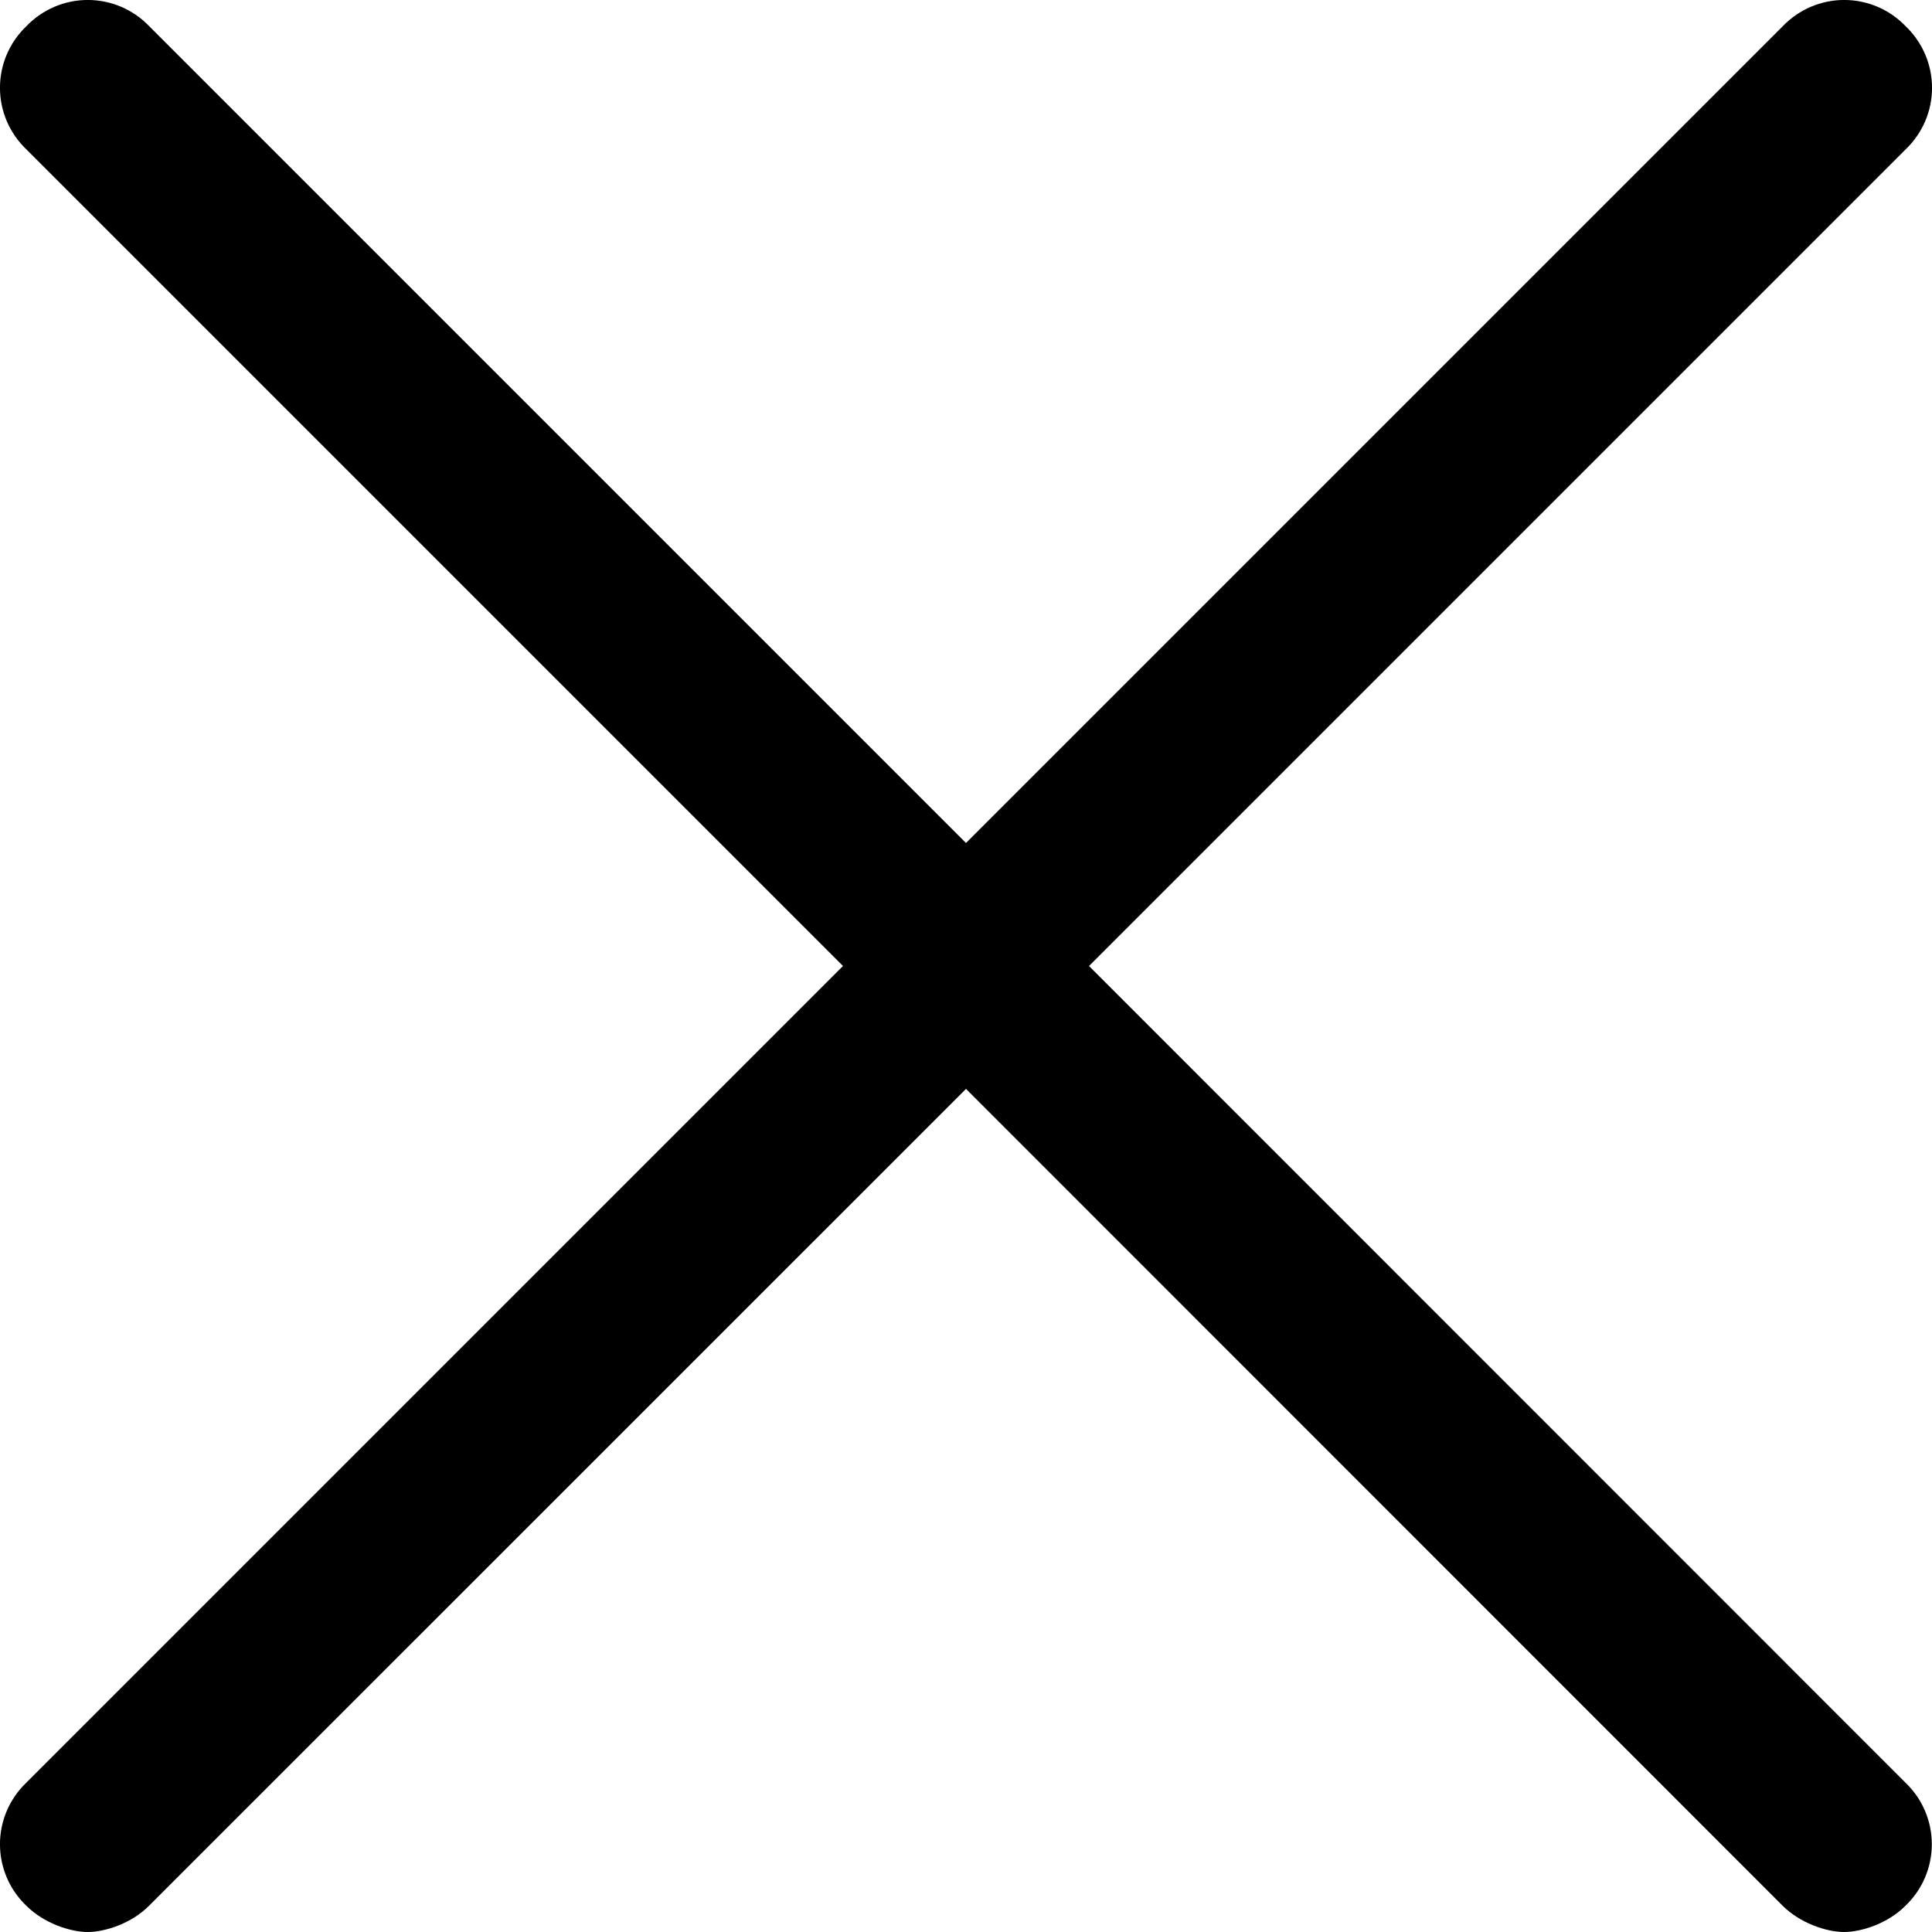
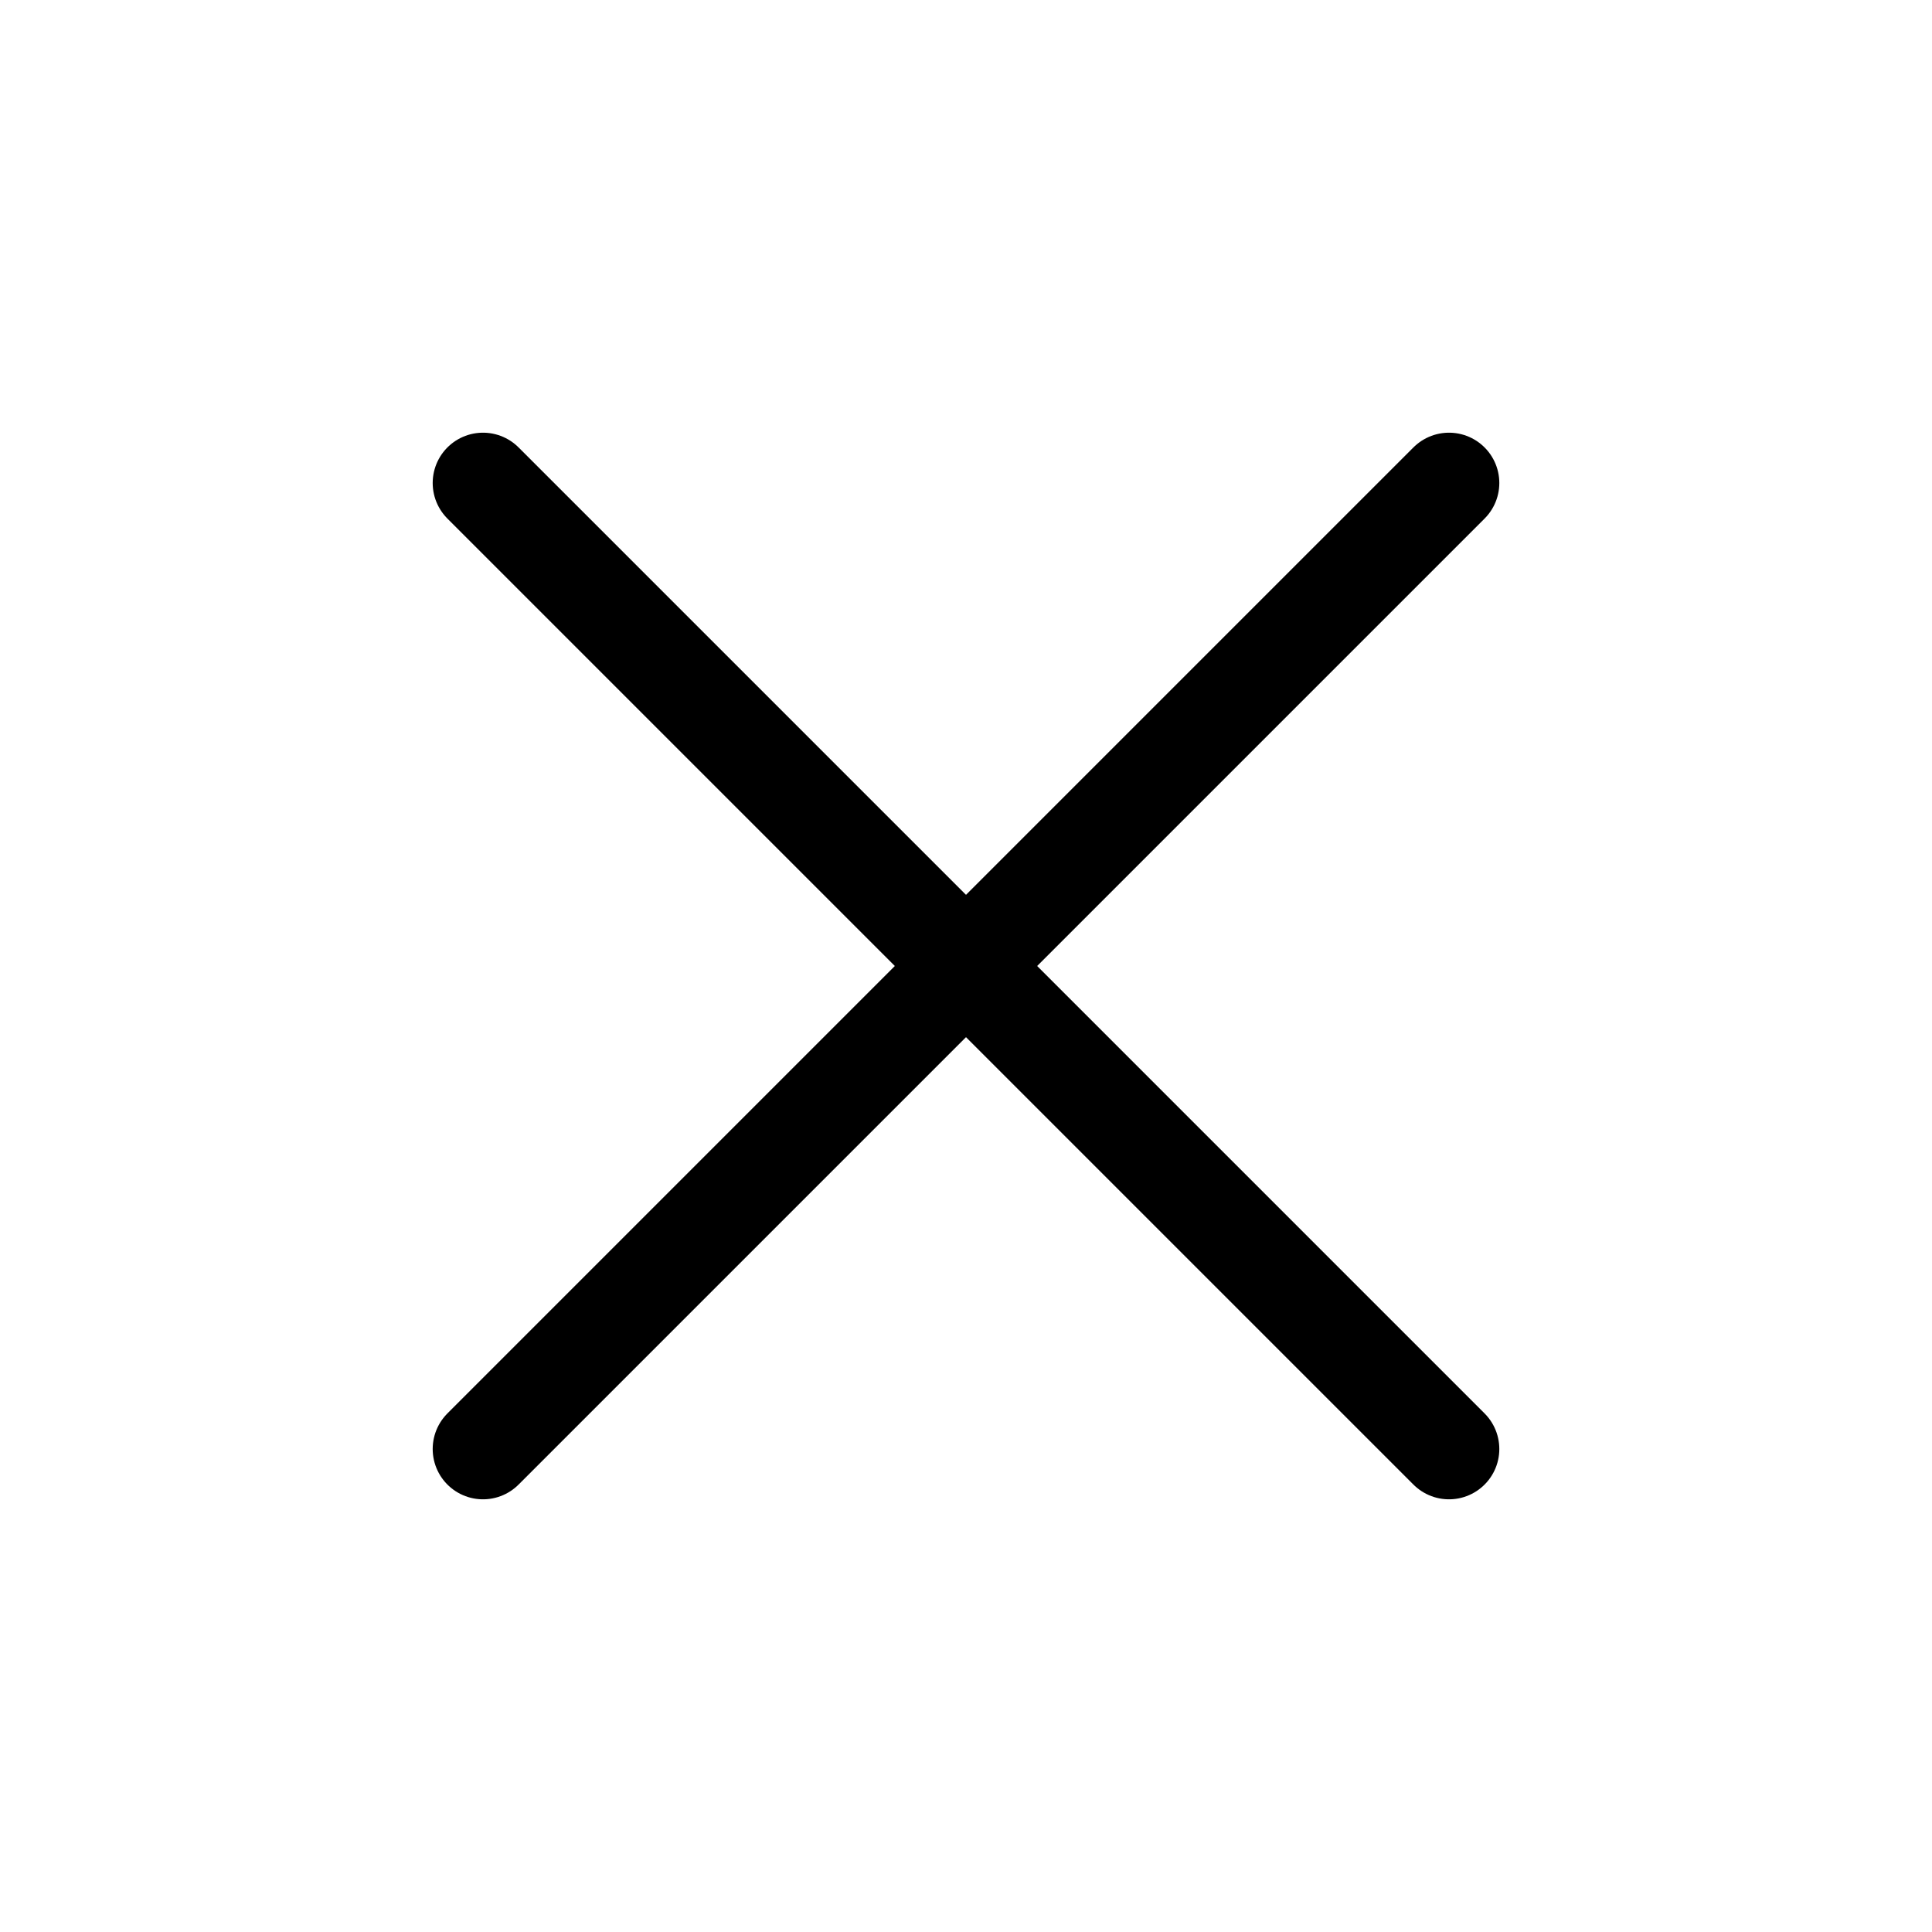
- <svg xmlns="http://www.w3.org/2000/svg" width="18" height="18" viewBox="0 0 18 18">
-   <path d="M.245 17.755c.164.164.41.245.572.245.164 0 .41-.081.572-.245L9 10.145l7.608 7.61c.165.164.41.245.573.245.164 0 .41-.081.572-.245a.792.792 0 0 0 0-1.146L10.146 9l7.609-7.609a.792.792 0 0 0 0-1.146.792.792 0 0 0-1.146 0L9 7.854 1.391.245a.792.792 0 0 0-1.146 0 .792.792 0 0 0 0 1.146L7.854 9 .245 16.609a.792.792 0 0 0 0 1.146z" fill="currentColor" />
+ <svg xmlns="http://www.w3.org/2000/svg" width="24" height="24" viewBox="0 0 24 24" stroke-width="1.25" stroke="currentColor" fill="none" stroke-linecap="round" stroke-linejoin="round">
+   <path stroke="none" d="M0 0h24v24H0z" fill="none" />
+   <path d="M18 6l-12 12" />
+   <path d="M6 6l12 12" />
</svg>
